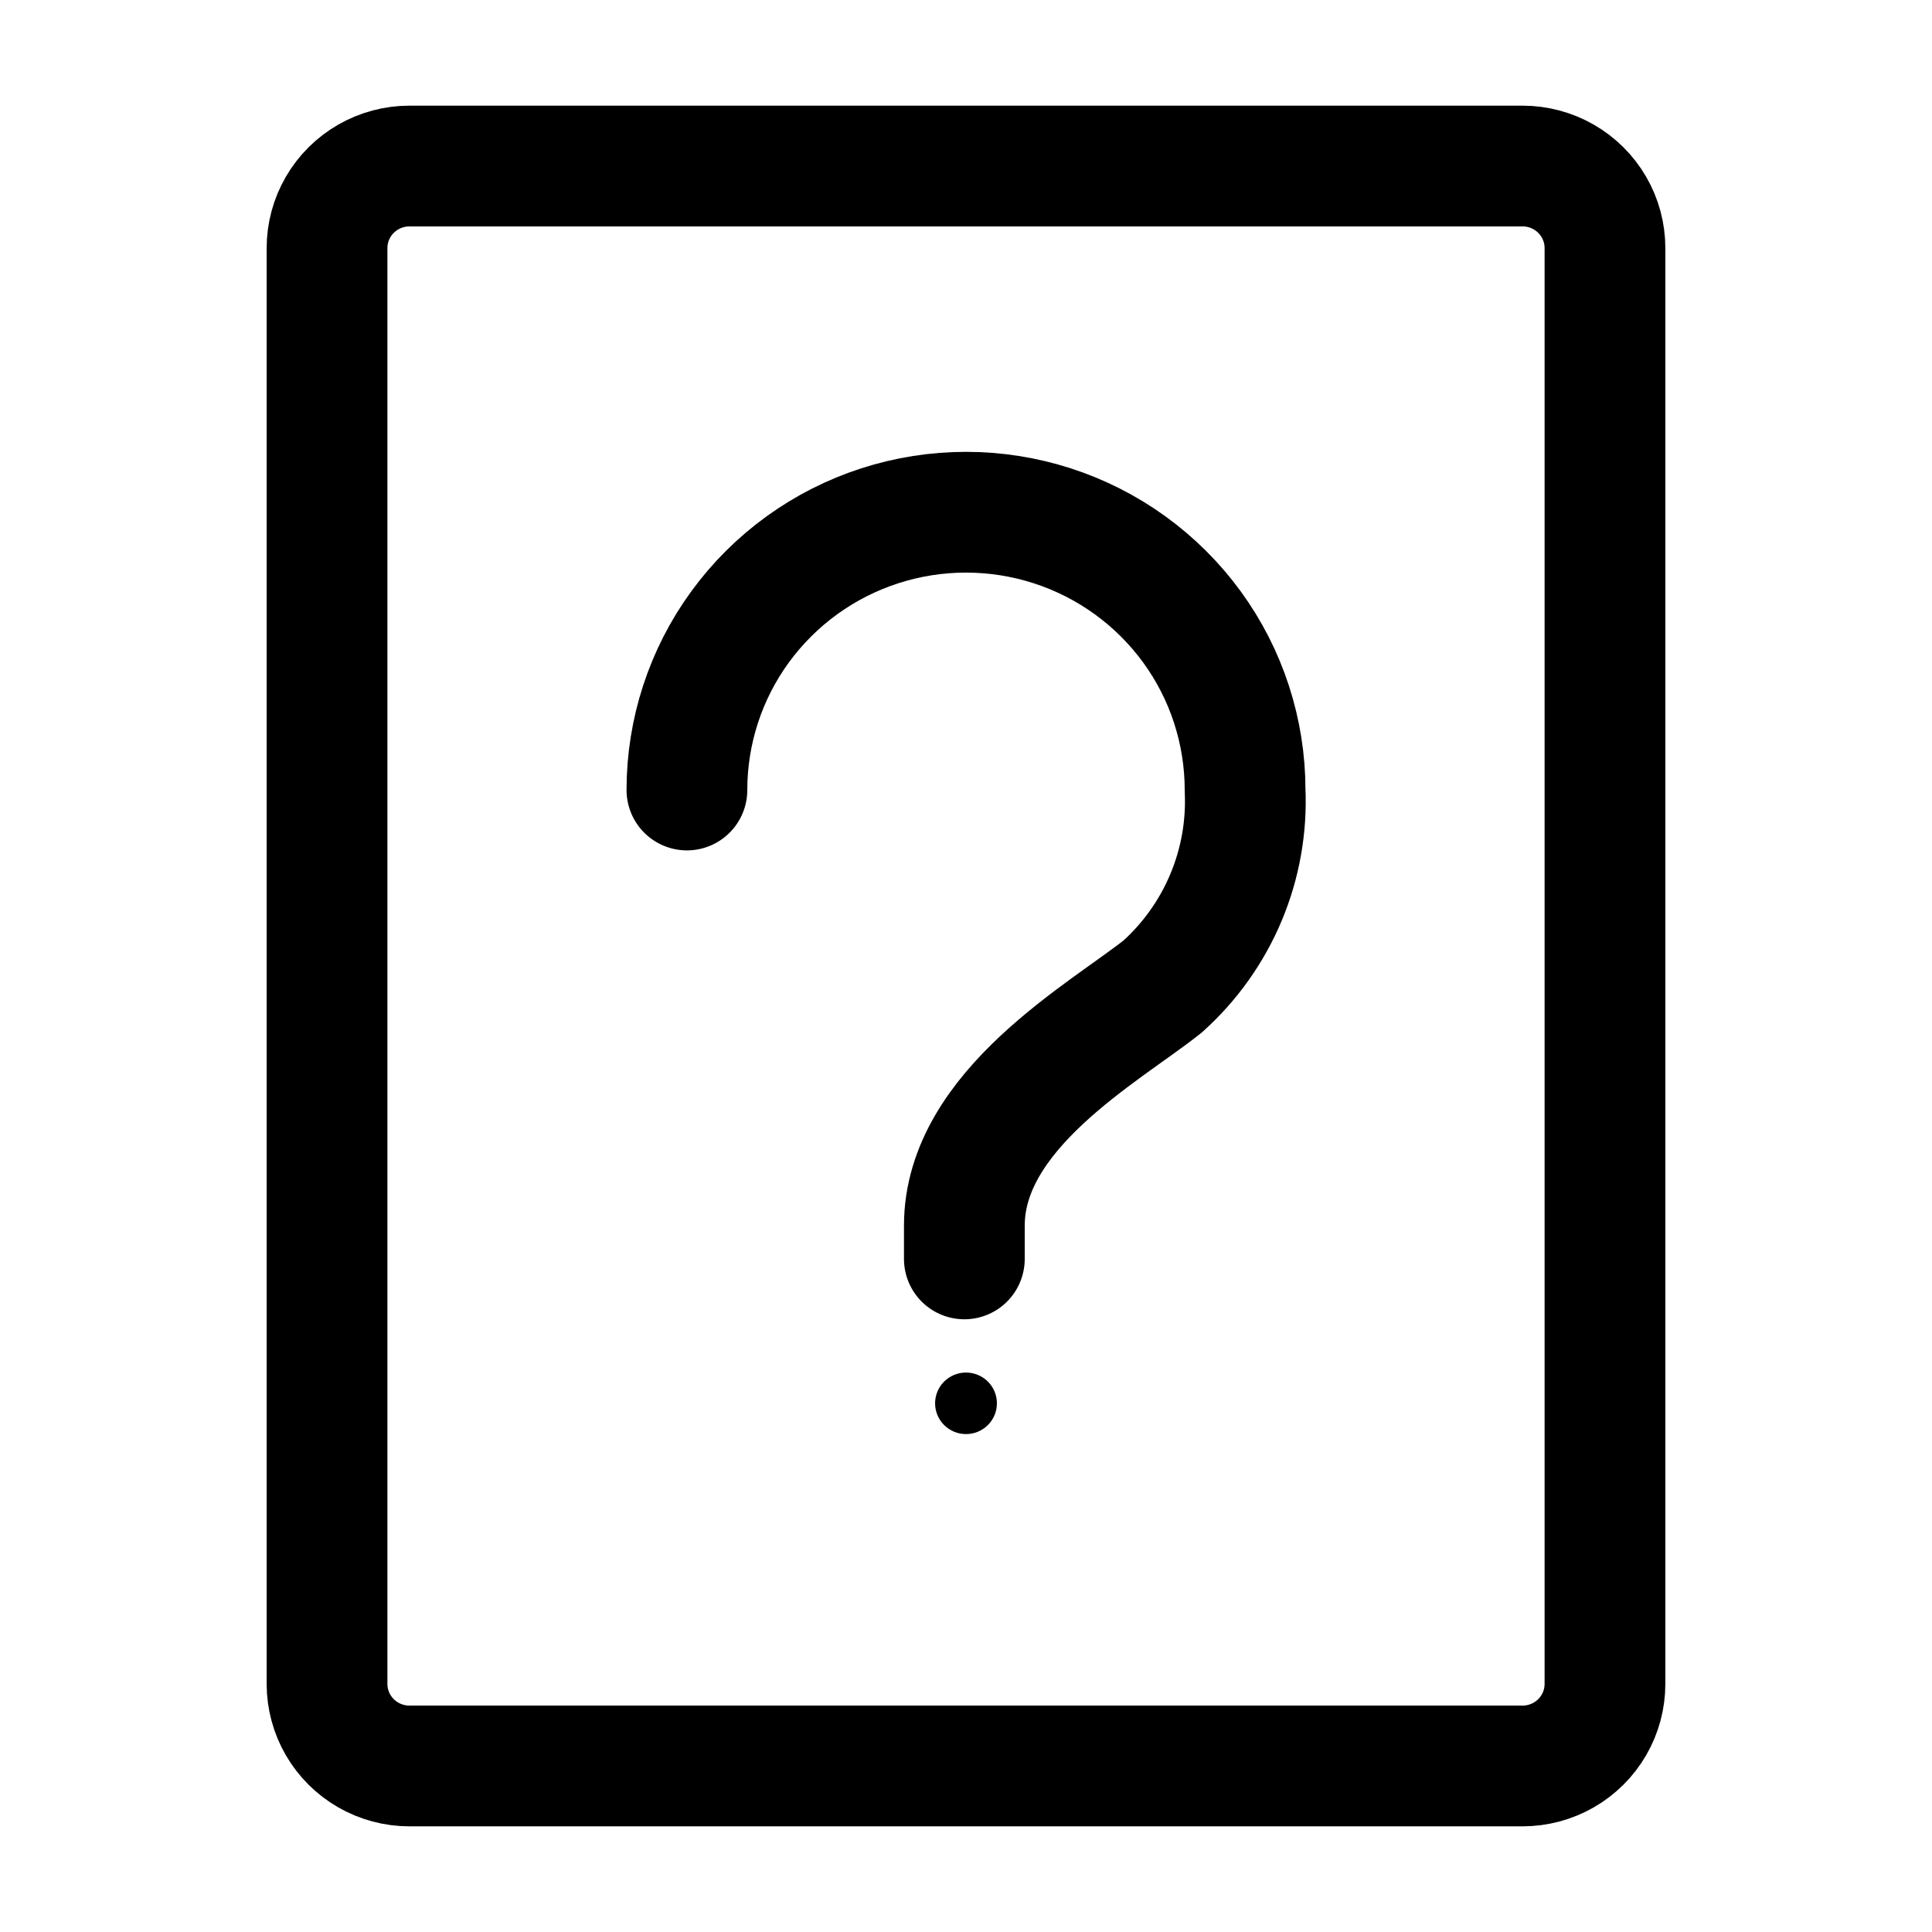
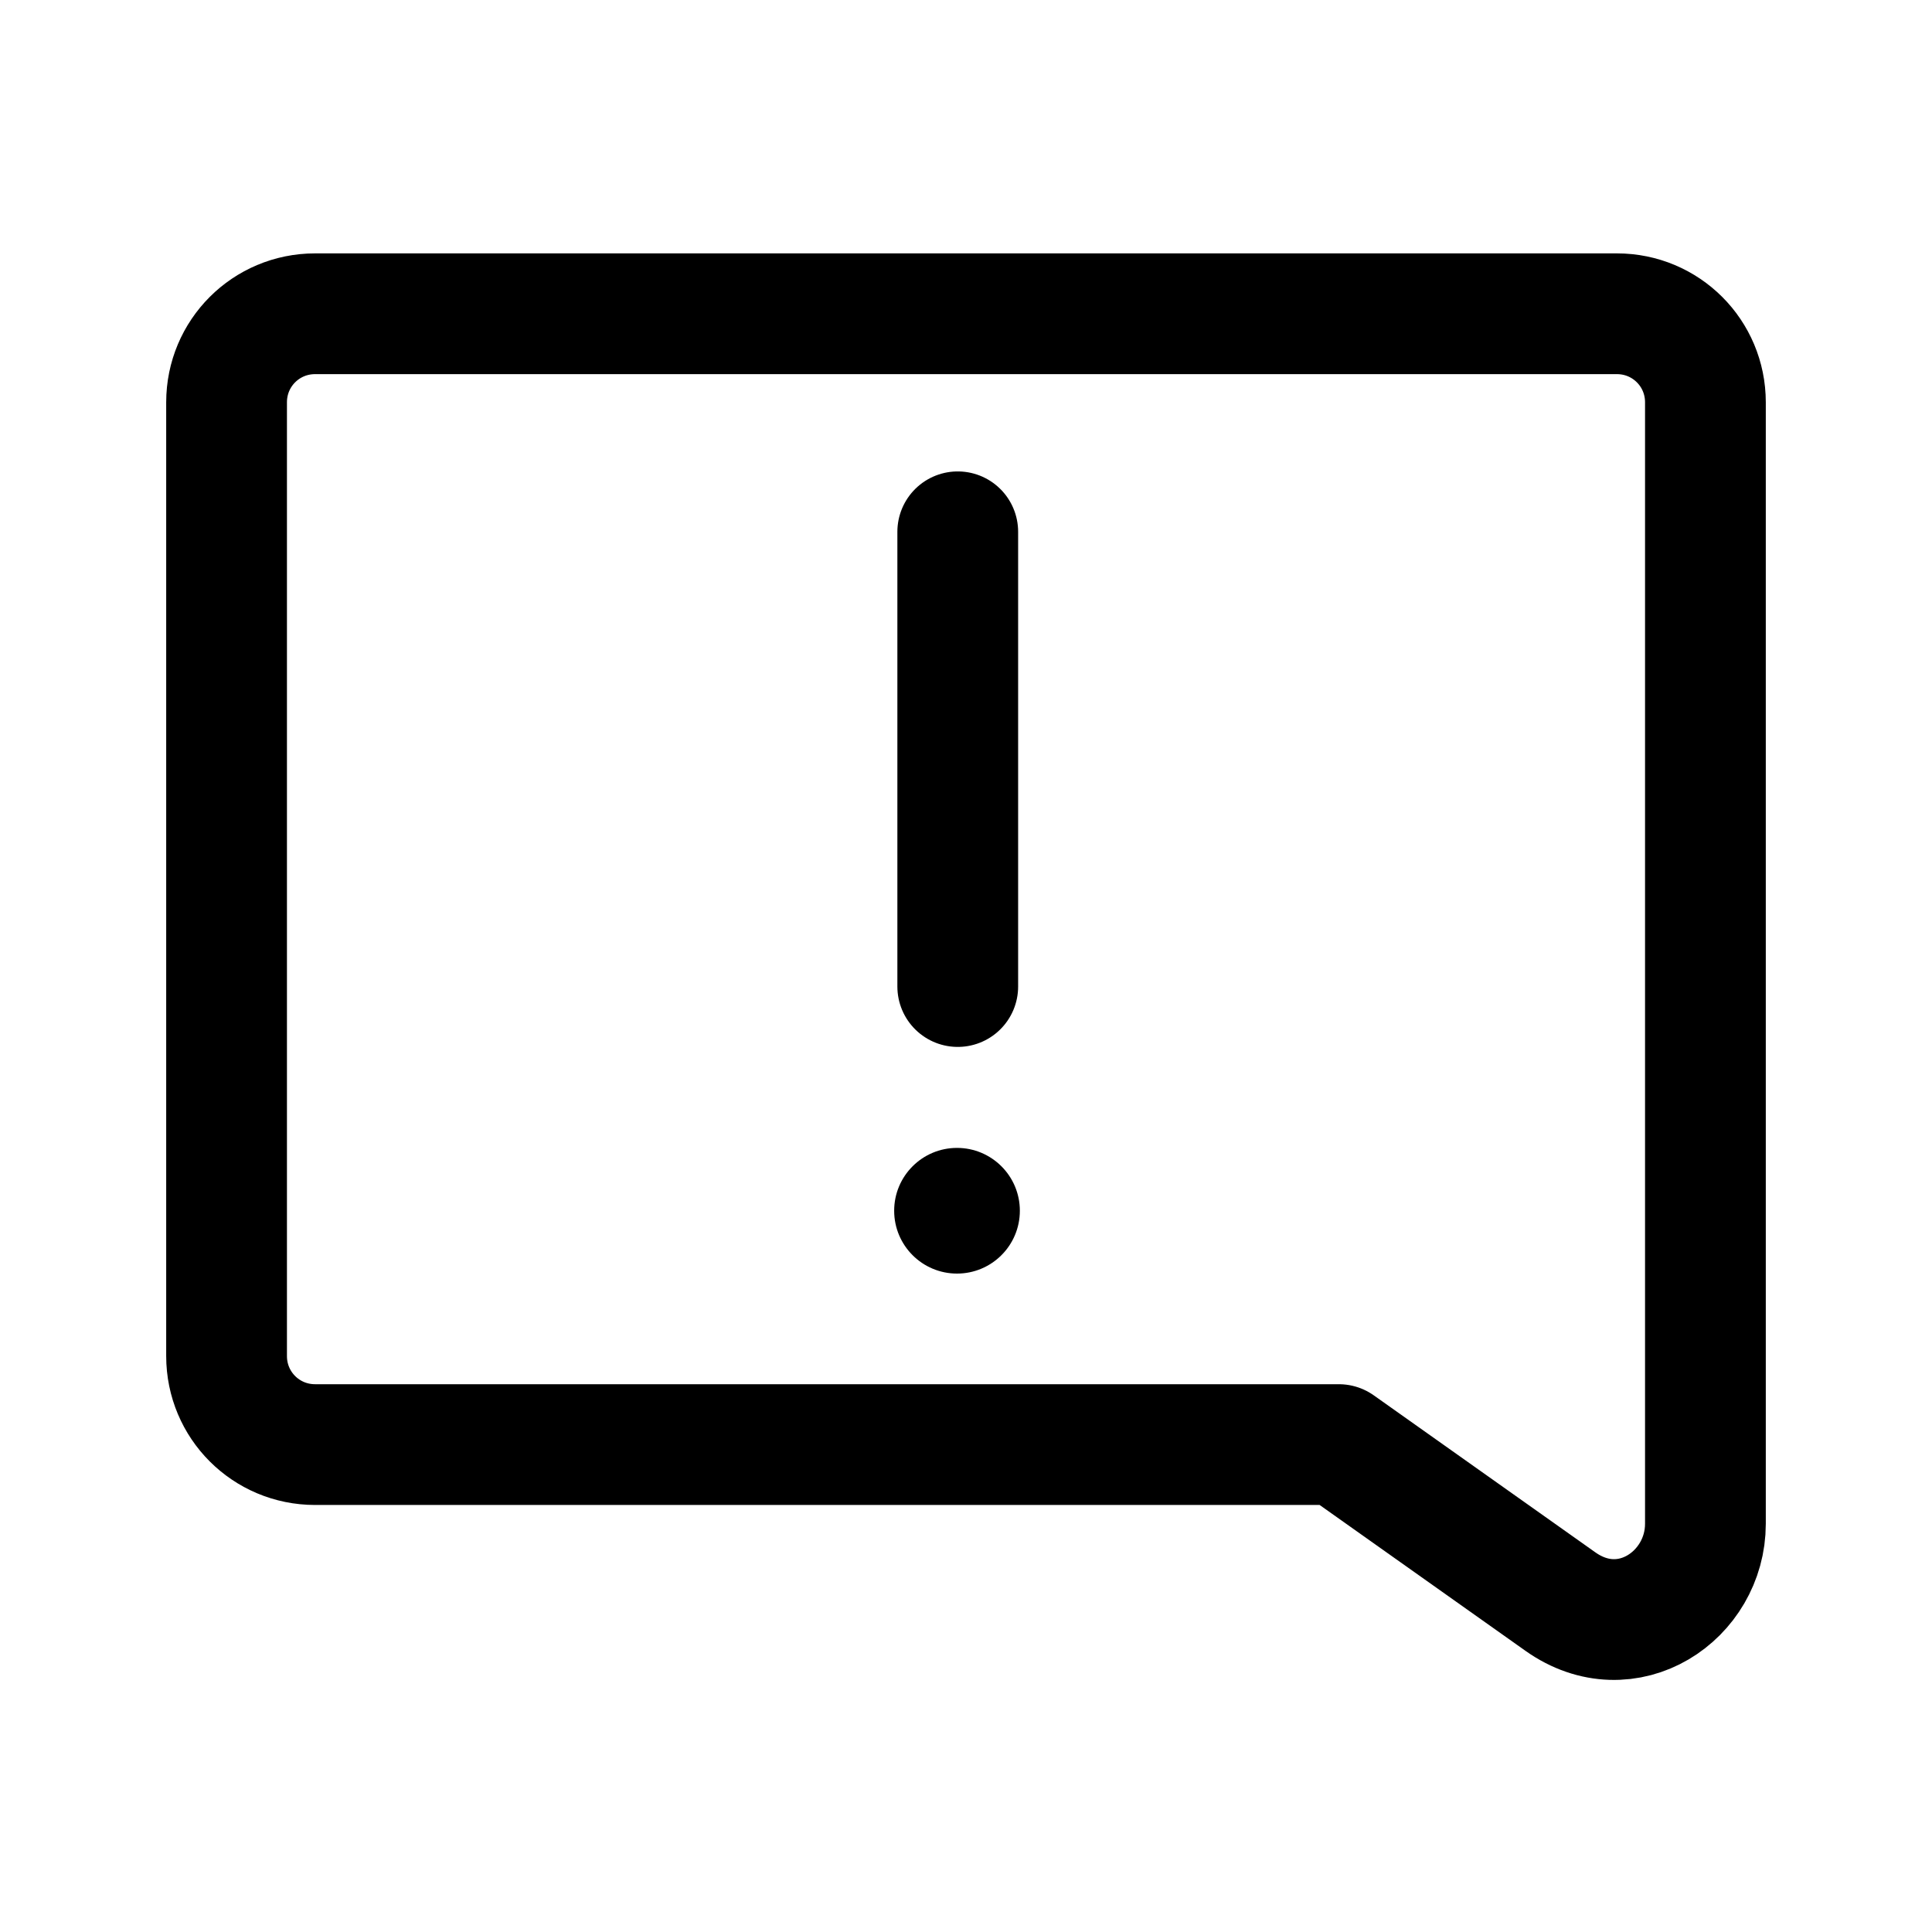
- <svg xmlns="http://www.w3.org/2000/svg" viewBox="0 0 192 192">
-   <path fill="none" stroke="#000" stroke-linecap="round" stroke-linejoin="round" stroke-width="12" d="M40.694 175.5h110.612a8.228 8.228 0 0 0 4.097-1.092 8.17 8.17 0 0 0 2.999-2.985 8.125 8.125 0 0 0 1.098-4.077V24.654a8.125 8.125 0 0 0-1.098-4.077 8.17 8.17 0 0 0-2.999-2.985 8.228 8.228 0 0 0-4.097-1.092H40.694a8.228 8.228 0 0 0-4.097 1.092 8.17 8.17 0 0 0-2.999 2.985 8.125 8.125 0 0 0-1.098 4.077v142.692c0 1.431.379 2.838 1.098 4.077a8.17 8.17 0 0 0 2.999 2.985 8.228 8.228 0 0 0 4.097 1.092Z" />
-   <path d="M96 136.402c-.815 0-1.597.323-2.173.896a3.05 3.05 0 0 0 0 4.324 3.083 3.083 0 0 0 4.346 0 3.05 3.05 0 0 0 0-4.324 3.083 3.083 0 0 0-2.173-.896Z" />
-   <path fill="none" stroke="#000" stroke-linecap="round" stroke-linejoin="round" stroke-width="12" d="M68.265 78.51a27.515 27.515 0 0 1 5.295-16.226 27.735 27.735 0 0 1 13.868-10.029 27.875 27.875 0 0 1 17.144 0 27.735 27.735 0 0 1 13.868 10.029 27.515 27.515 0 0 1 5.295 16.226 24.692 24.692 0 0 1-1.897 10.678 24.796 24.796 0 0 1-6.296 8.85c-5.736 4.567-19.706 12.231-19.706 23.769v3.302" />
+ <svg xmlns="http://www.w3.org/2000/svg" width="192" height="192" fill="none" viewBox="0 0 192 192" version="1.1" id="svg4" xml:space="preserve">
+   <defs id="defs8" />
+   <g id="g3534" style="display:inline;stroke-width:8.186;stroke-dasharray:none" transform="matrix(1.465965,0,0,1.465965,-38.84443,-46.28052)">
+     <path id="rect3528" style="fill:none;stroke:#000000;stroke-width:8.186;stroke-linecap:round;stroke-linejoin:round;stroke-dasharray:none;paint-order:stroke fill markers" d="m 47.857,52.84 c -3.324,0 -6,2.676 -6,6 V 123.5 c 0,3.324 2.676,6 6,6 h 69.402 l 15.02,10.643 c 4.528,3.208 9.83,-0.4 9.83,-5.271 V 123.5 110.477 58.84 c 0,-3.324 -2.676,-6 -6,-6 z" />
+     <path style="fill:none;stroke:#000000;stroke-width:8.186;stroke-linecap:round;stroke-linejoin:miter;stroke-dasharray:none;stroke-opacity:1" d="m 91.424,67.621 c 0,10.276 0,20.552 0,30.827" id="path3592" />
+     <circle style="fill:#000000;fill-opacity:1;stroke:none;stroke-width:8.186;stroke-linecap:round;stroke-linejoin:round;stroke-dasharray:none;stroke-opacity:1;paint-order:stroke fill markers" id="path3606" cx="91.374" cy="113.647" r="4.26" />
+   </g>
</svg>
